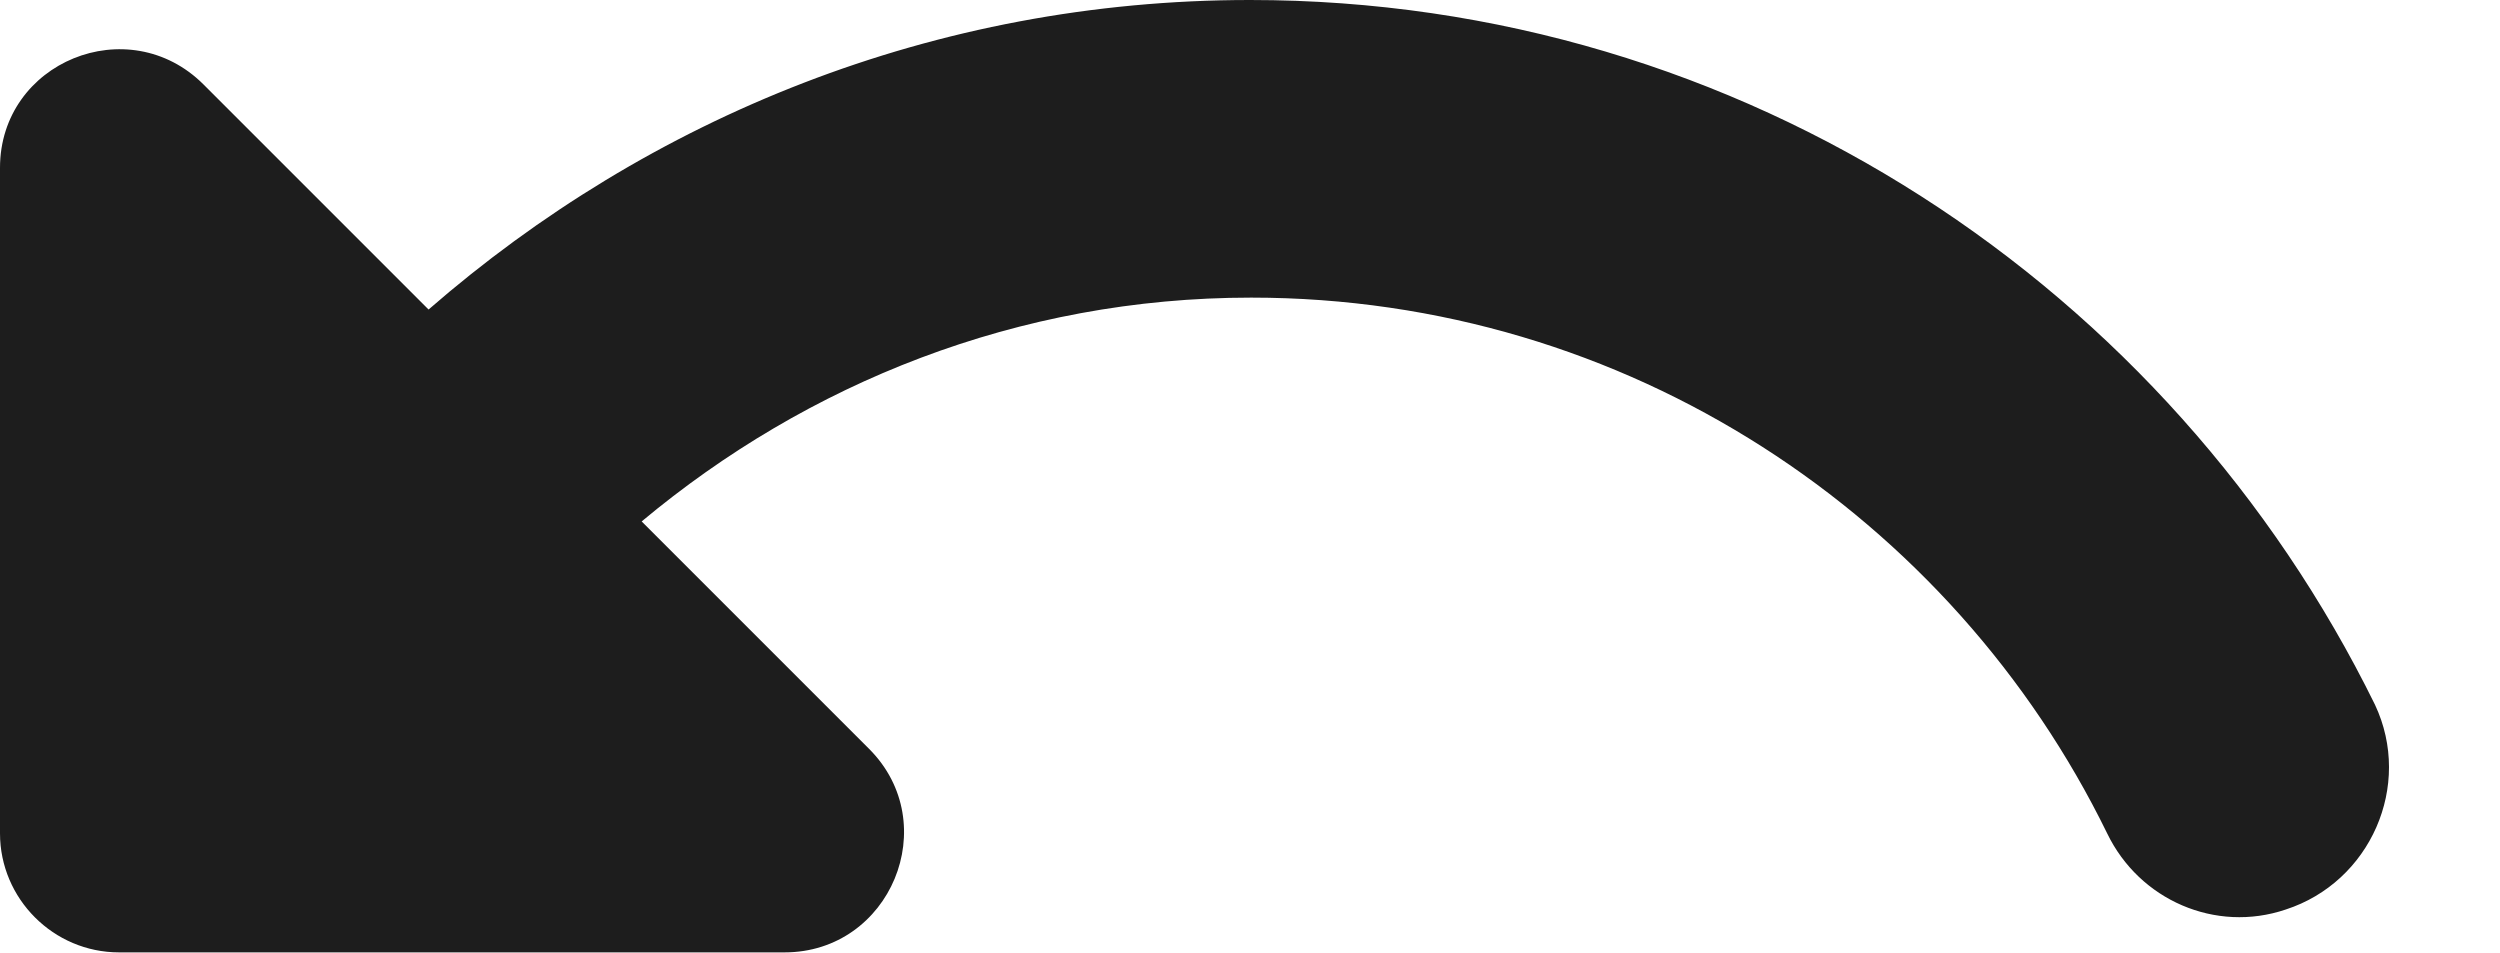
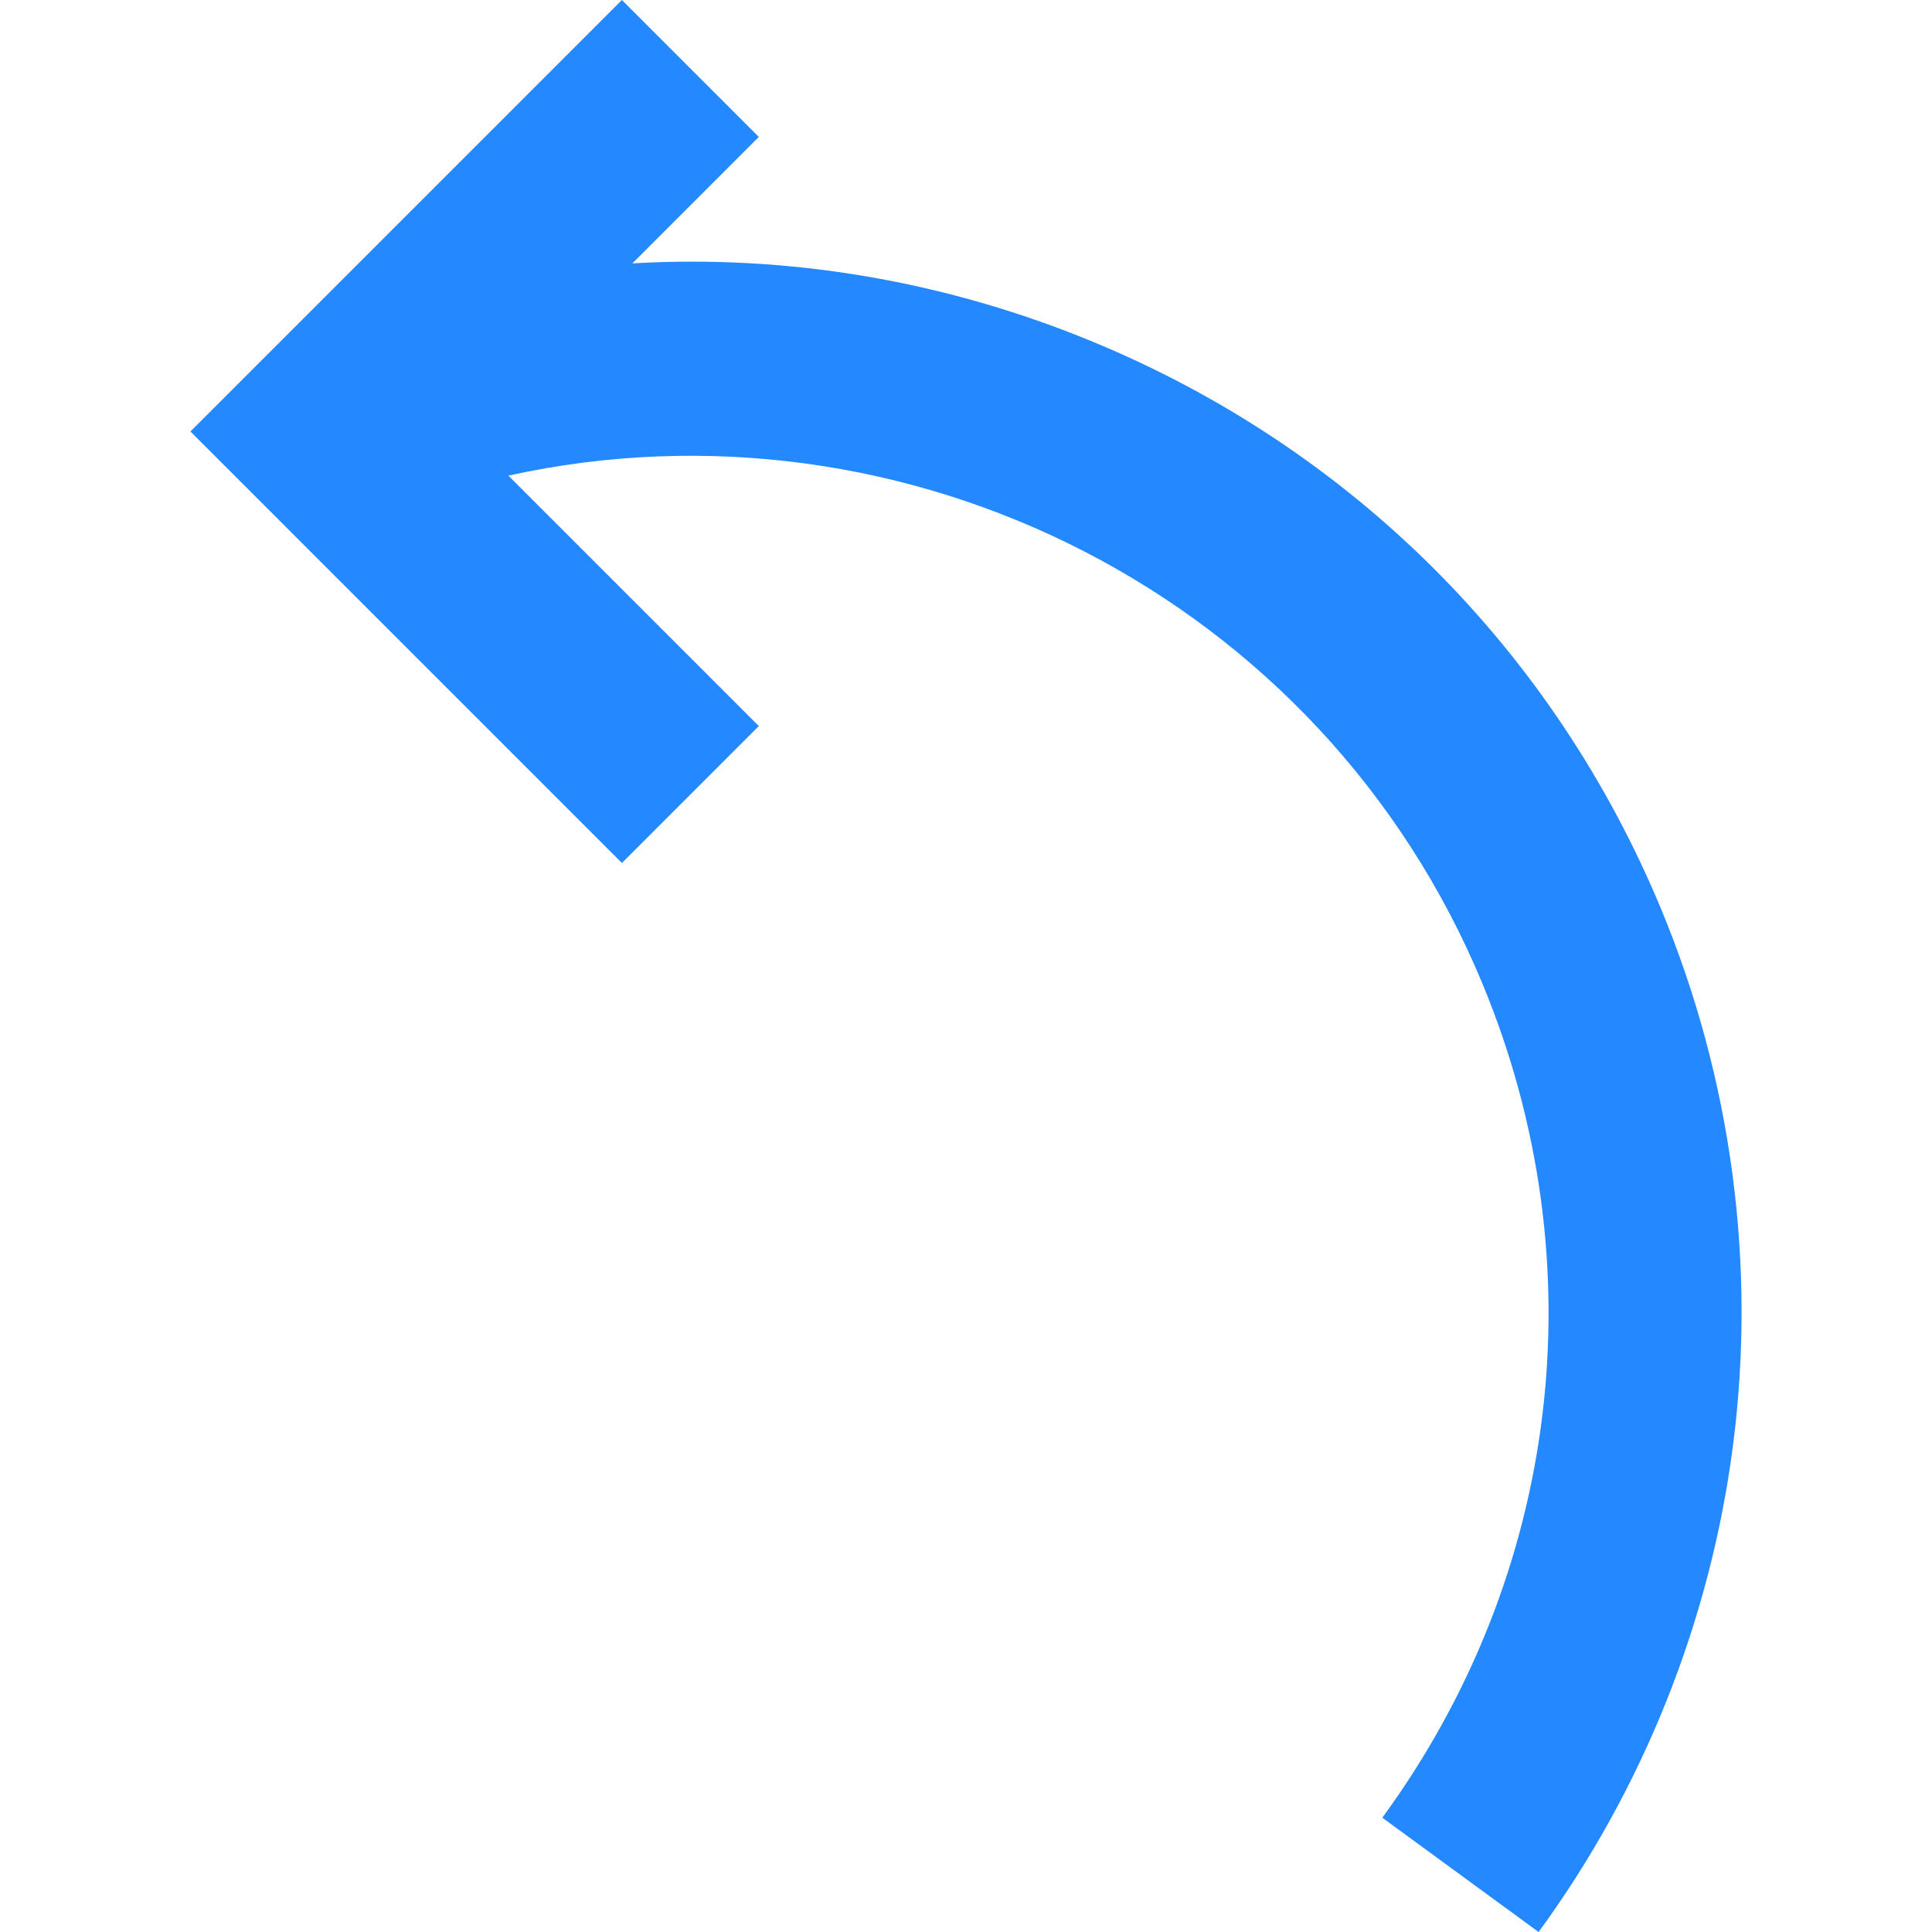
- <svg xmlns="http://www.w3.org/2000/svg" width="21px" height="8px" viewBox="0 0 21 8" version="1.1">
-   <g id="Icons" stroke="none" stroke-width="1" fill="none" fill-rule="evenodd">
-     <g id="Rounded" transform="translate(-238, -1534)">
-       <g id="Content" transform="translate(100, 1428)">
-         <g id="-Round-/-Content-/-undo" transform="translate(136, 98)">
-           <g>
-             <polygon id="Path" points="0 0 24 0 24 24 0 24" />
-             <path d="M12.5,8 C9.85,8 7.45,8.99 5.6,10.6 L3.71,8.71 C3.08,8.08 2,8.52 2,9.41 L2,15 C2,15.55 2.45,16 3,16 L8.59,16 C9.48,16 9.93,14.92 9.3,14.29 L7.39,12.38 C8.78,11.22 10.55,10.5 12.51,10.5 C15.67,10.5 18.4,12.34 19.7,15 C19.97,15.56 20.61,15.84 21.2,15.64 C21.91,15.41 22.27,14.6 21.95,13.92 C20.23,10.42 16.65,8 12.5,8 Z" id="🔹Icon-Color" fill="#1D1D1D" />
-           </g>
-         </g>
-       </g>
-     </g>
+ <svg xmlns="http://www.w3.org/2000/svg" version="1.1" id="Layer_1" x="0px" y="0px" viewBox="0 0 399.14 399.14" style="enable-background:new 0 0 399.14 399.14;" xml:space="preserve" width="512px" height="512px">
+   <g>
+     <path d="M343.26,188.007c-22.163-53.507-63.836-95.18-117.342-117.343  c-30.658-12.699-63.098-18.107-95.279-16.253l26.127-26.128L128.482,0L39.34,89.142l89.142,89.143l28.284-28.285l-51.742-51.742  c82.072-18.059,168.024,24.77,201.28,105.057c23.823,57.515,16.075,121.894-20.725,172.213l32.287,23.613  c21.577-29.504,35.463-64.25,40.157-100.484C362.866,261.276,357.761,223.015,343.26,188.007z" data-original="#2488FF" class="active-path" fill="#2488FF" />
  </g>
</svg>
